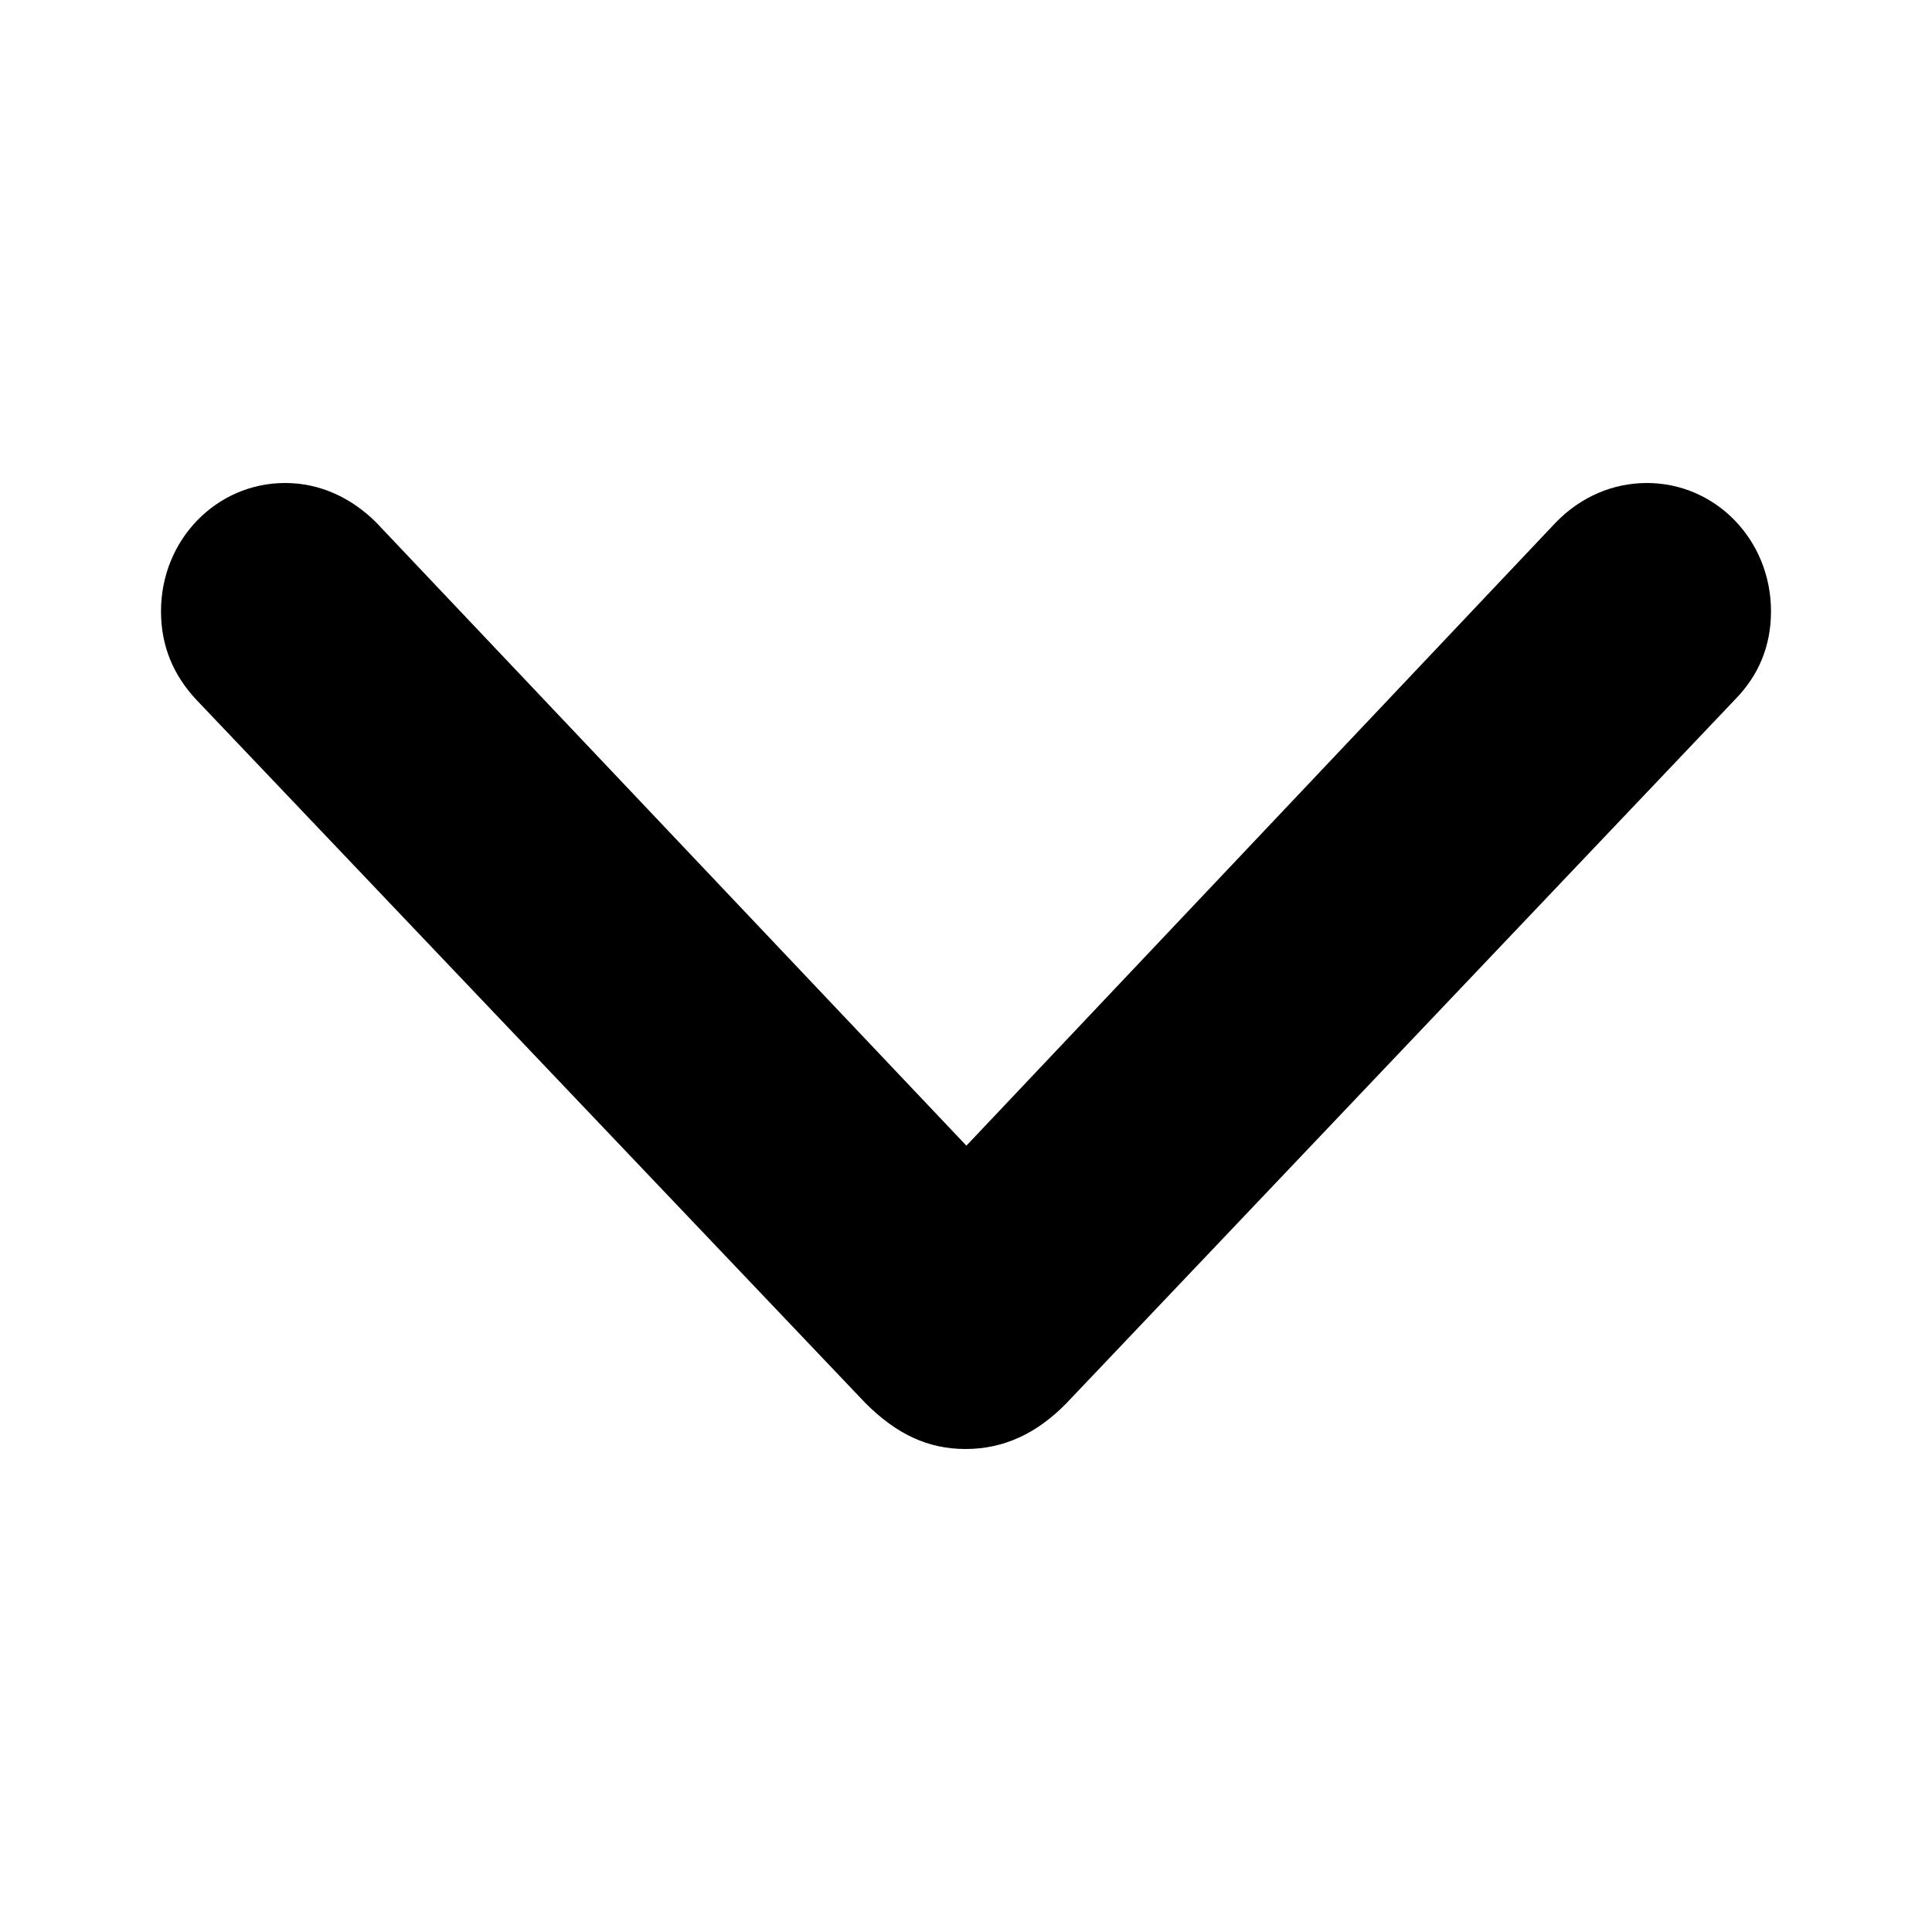
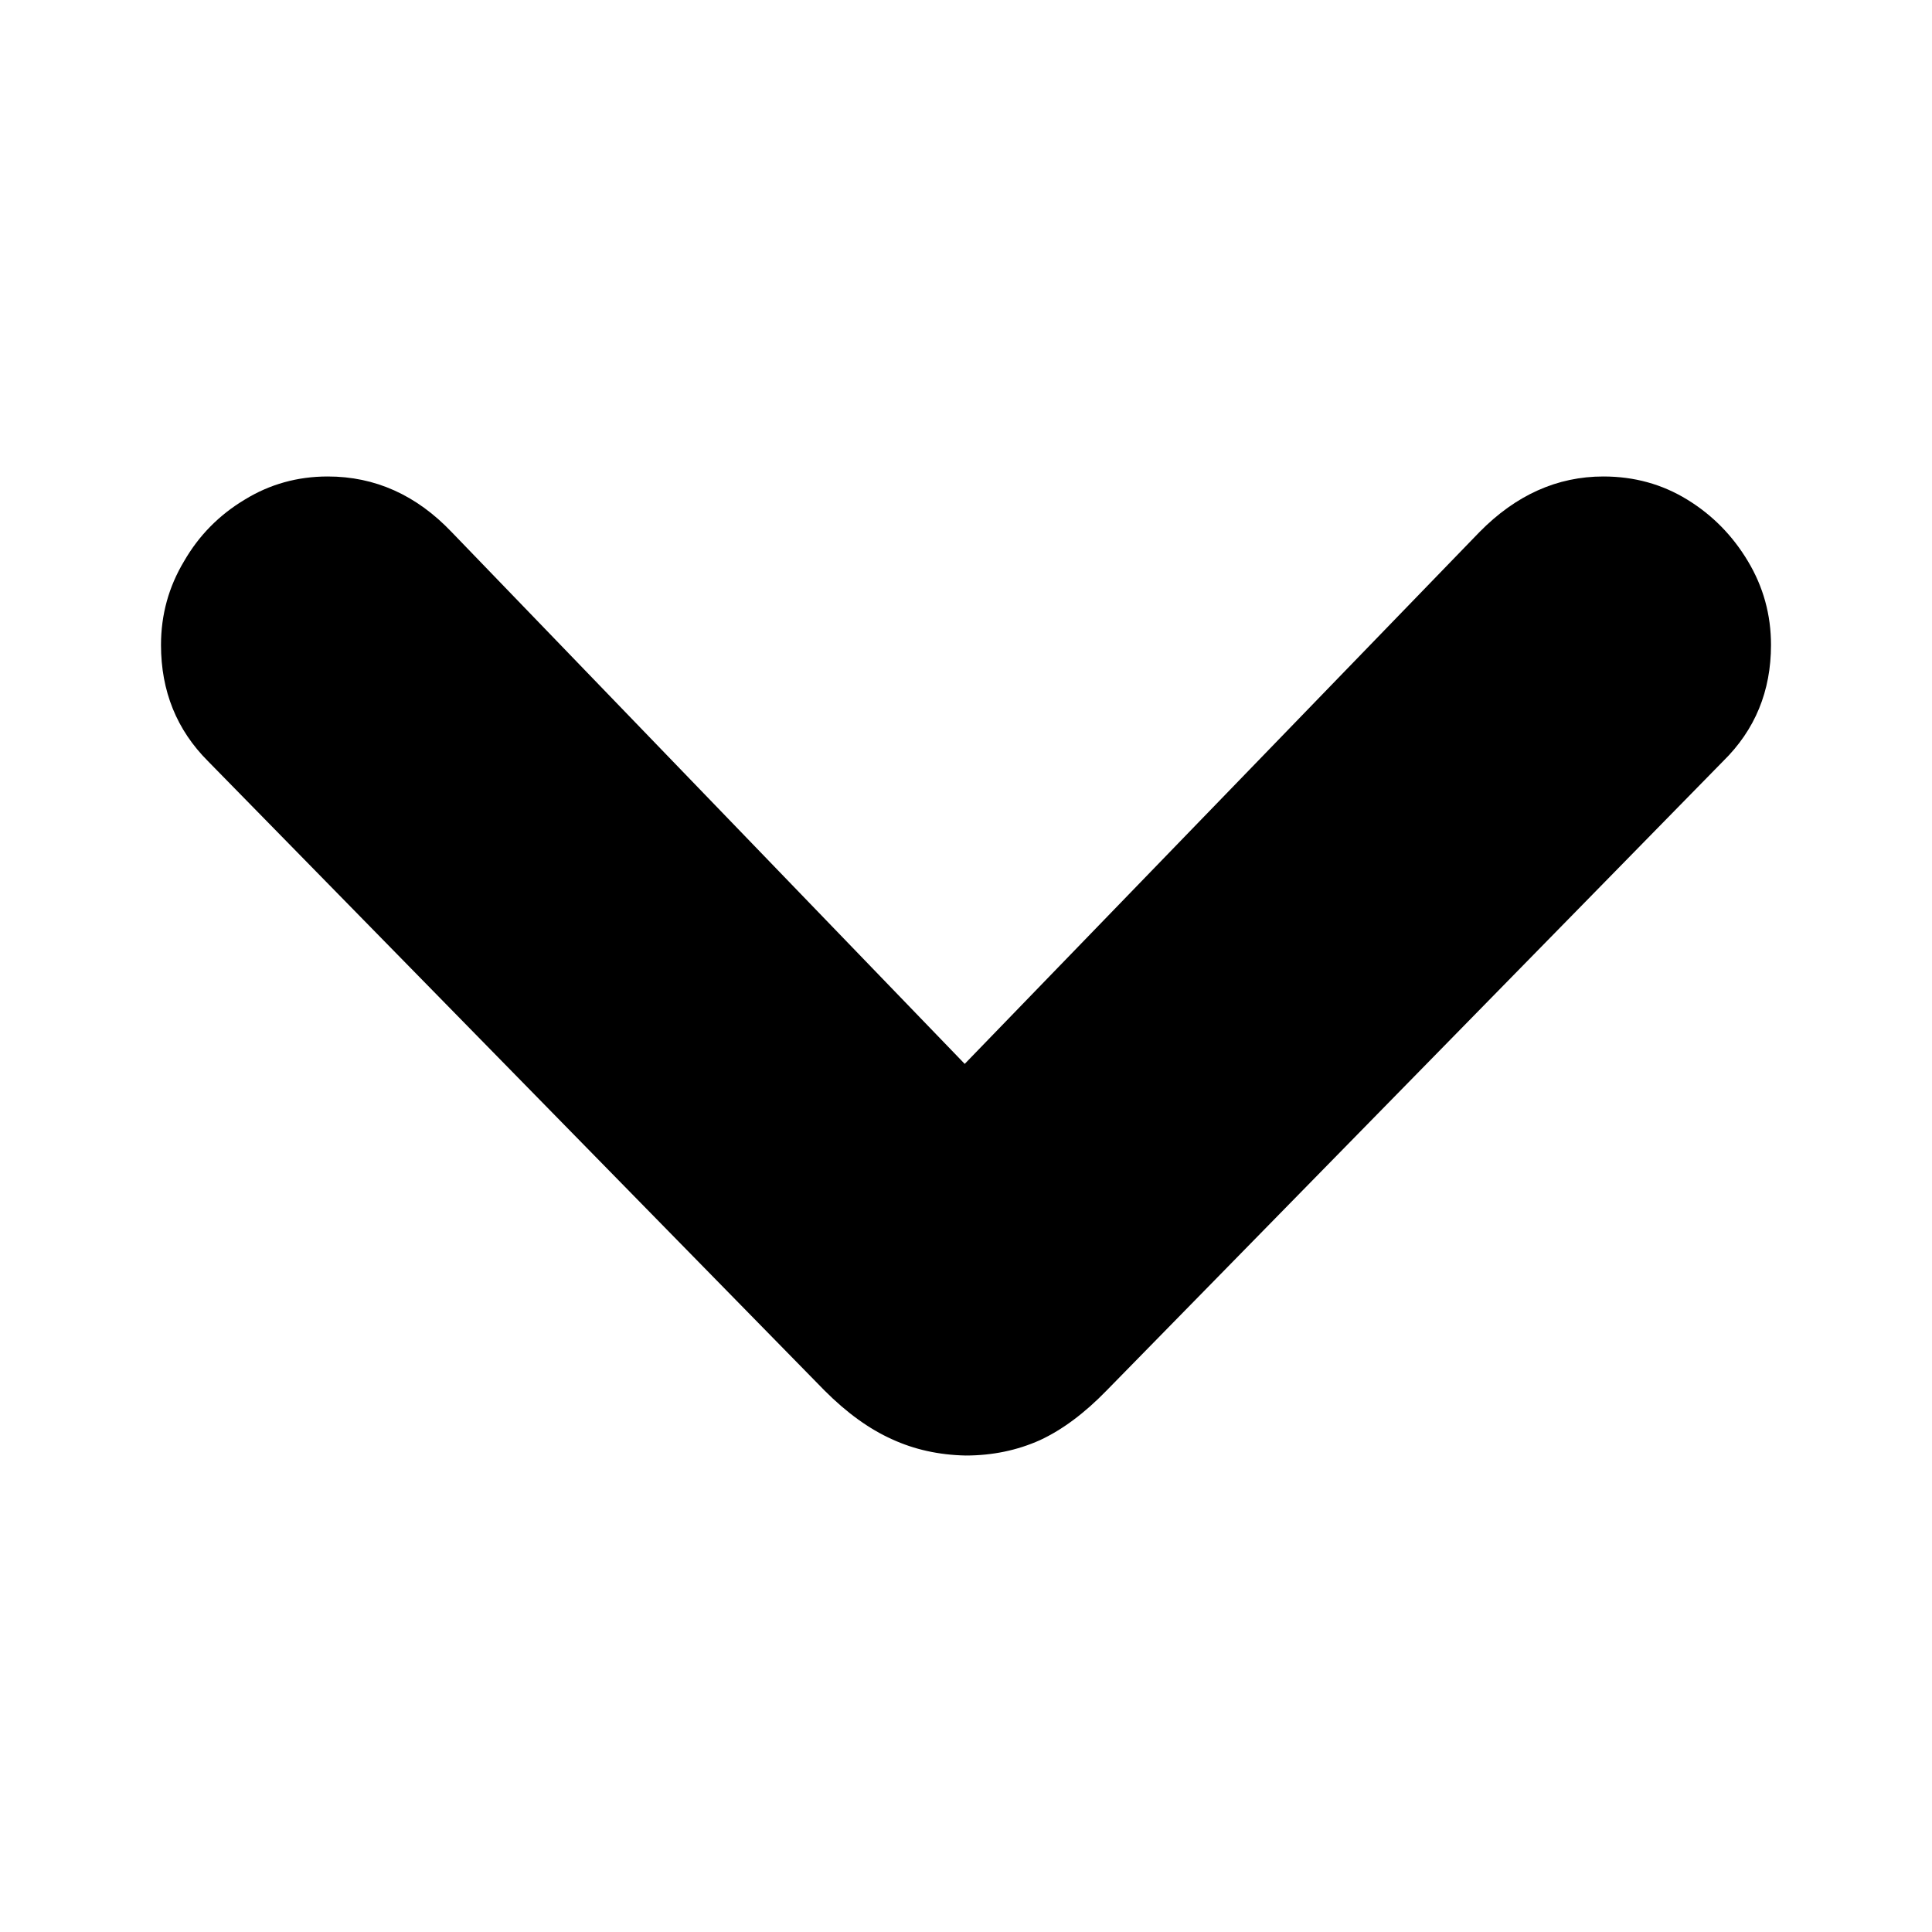
<svg xmlns="http://www.w3.org/2000/svg" width="24" height="24" viewBox="0 0 24 24" fill="none">
-   <path d="M11.995 18C12.471 18 12.882 17.806 13.248 17.431L21.556 8.687C21.845 8.391 22 8.027 22 7.594C22 6.706 21.312 6 20.458 6C20.037 6 19.637 6.171 19.327 6.49L12.005 14.232L4.673 6.49C4.363 6.182 3.974 6 3.542 6C2.688 6 2 6.706 2 7.594C2 8.027 2.155 8.391 2.444 8.698L10.752 17.431C11.14 17.818 11.529 18 11.995 18Z" fill="black" />
+   <path d="M11.995 18.081C12.328 18.081 12.636 18.017 12.919 17.89C13.195 17.762 13.471 17.557 13.747 17.273L21.405 9.456C21.802 9.067 22 8.585 22 8.012C22 7.636 21.904 7.289 21.713 6.971C21.522 6.652 21.271 6.397 20.959 6.206C20.648 6.015 20.301 5.919 19.918 5.919C19.345 5.919 18.831 6.149 18.378 6.61L11.984 13.216L5.611 6.61C5.172 6.149 4.659 5.919 4.071 5.919C3.696 5.919 3.352 6.015 3.041 6.206C2.722 6.397 2.471 6.652 2.287 6.971C2.096 7.289 2 7.636 2 8.012C2 8.585 2.195 9.067 2.584 9.456L10.242 17.273C10.518 17.55 10.798 17.752 11.081 17.879C11.357 18.006 11.662 18.074 11.995 18.081Z" fill="black" />
</svg>
